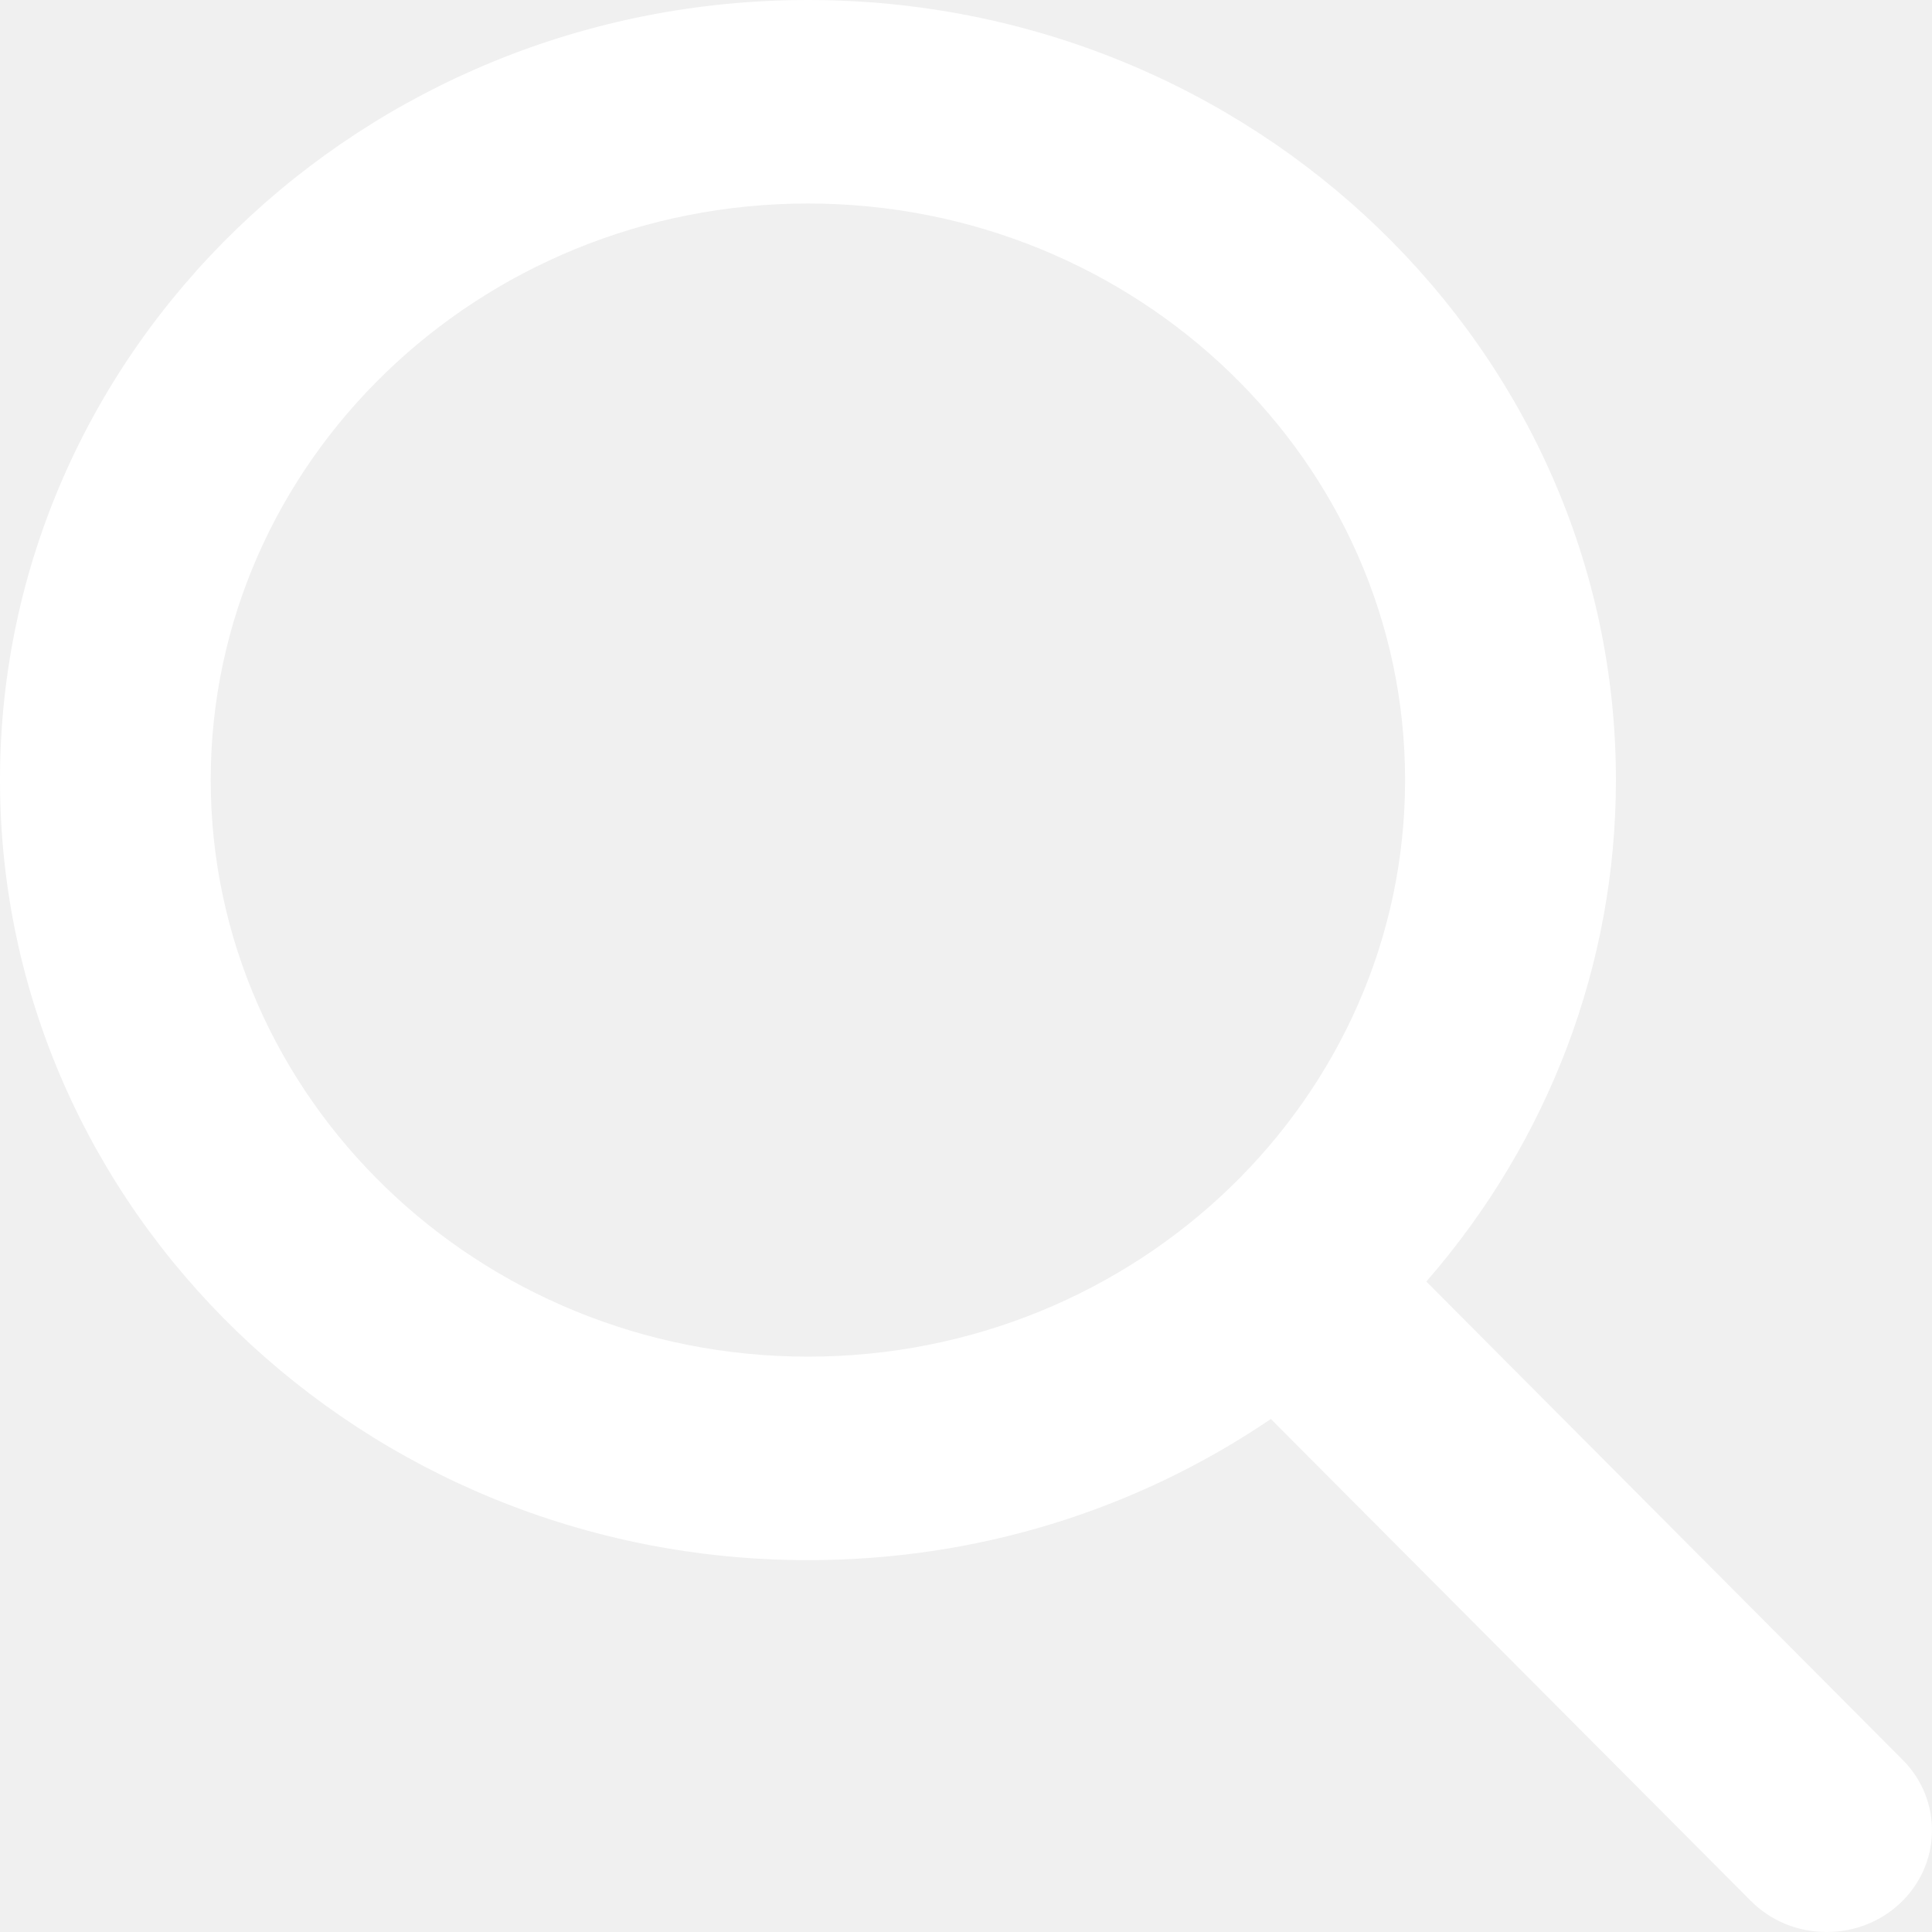
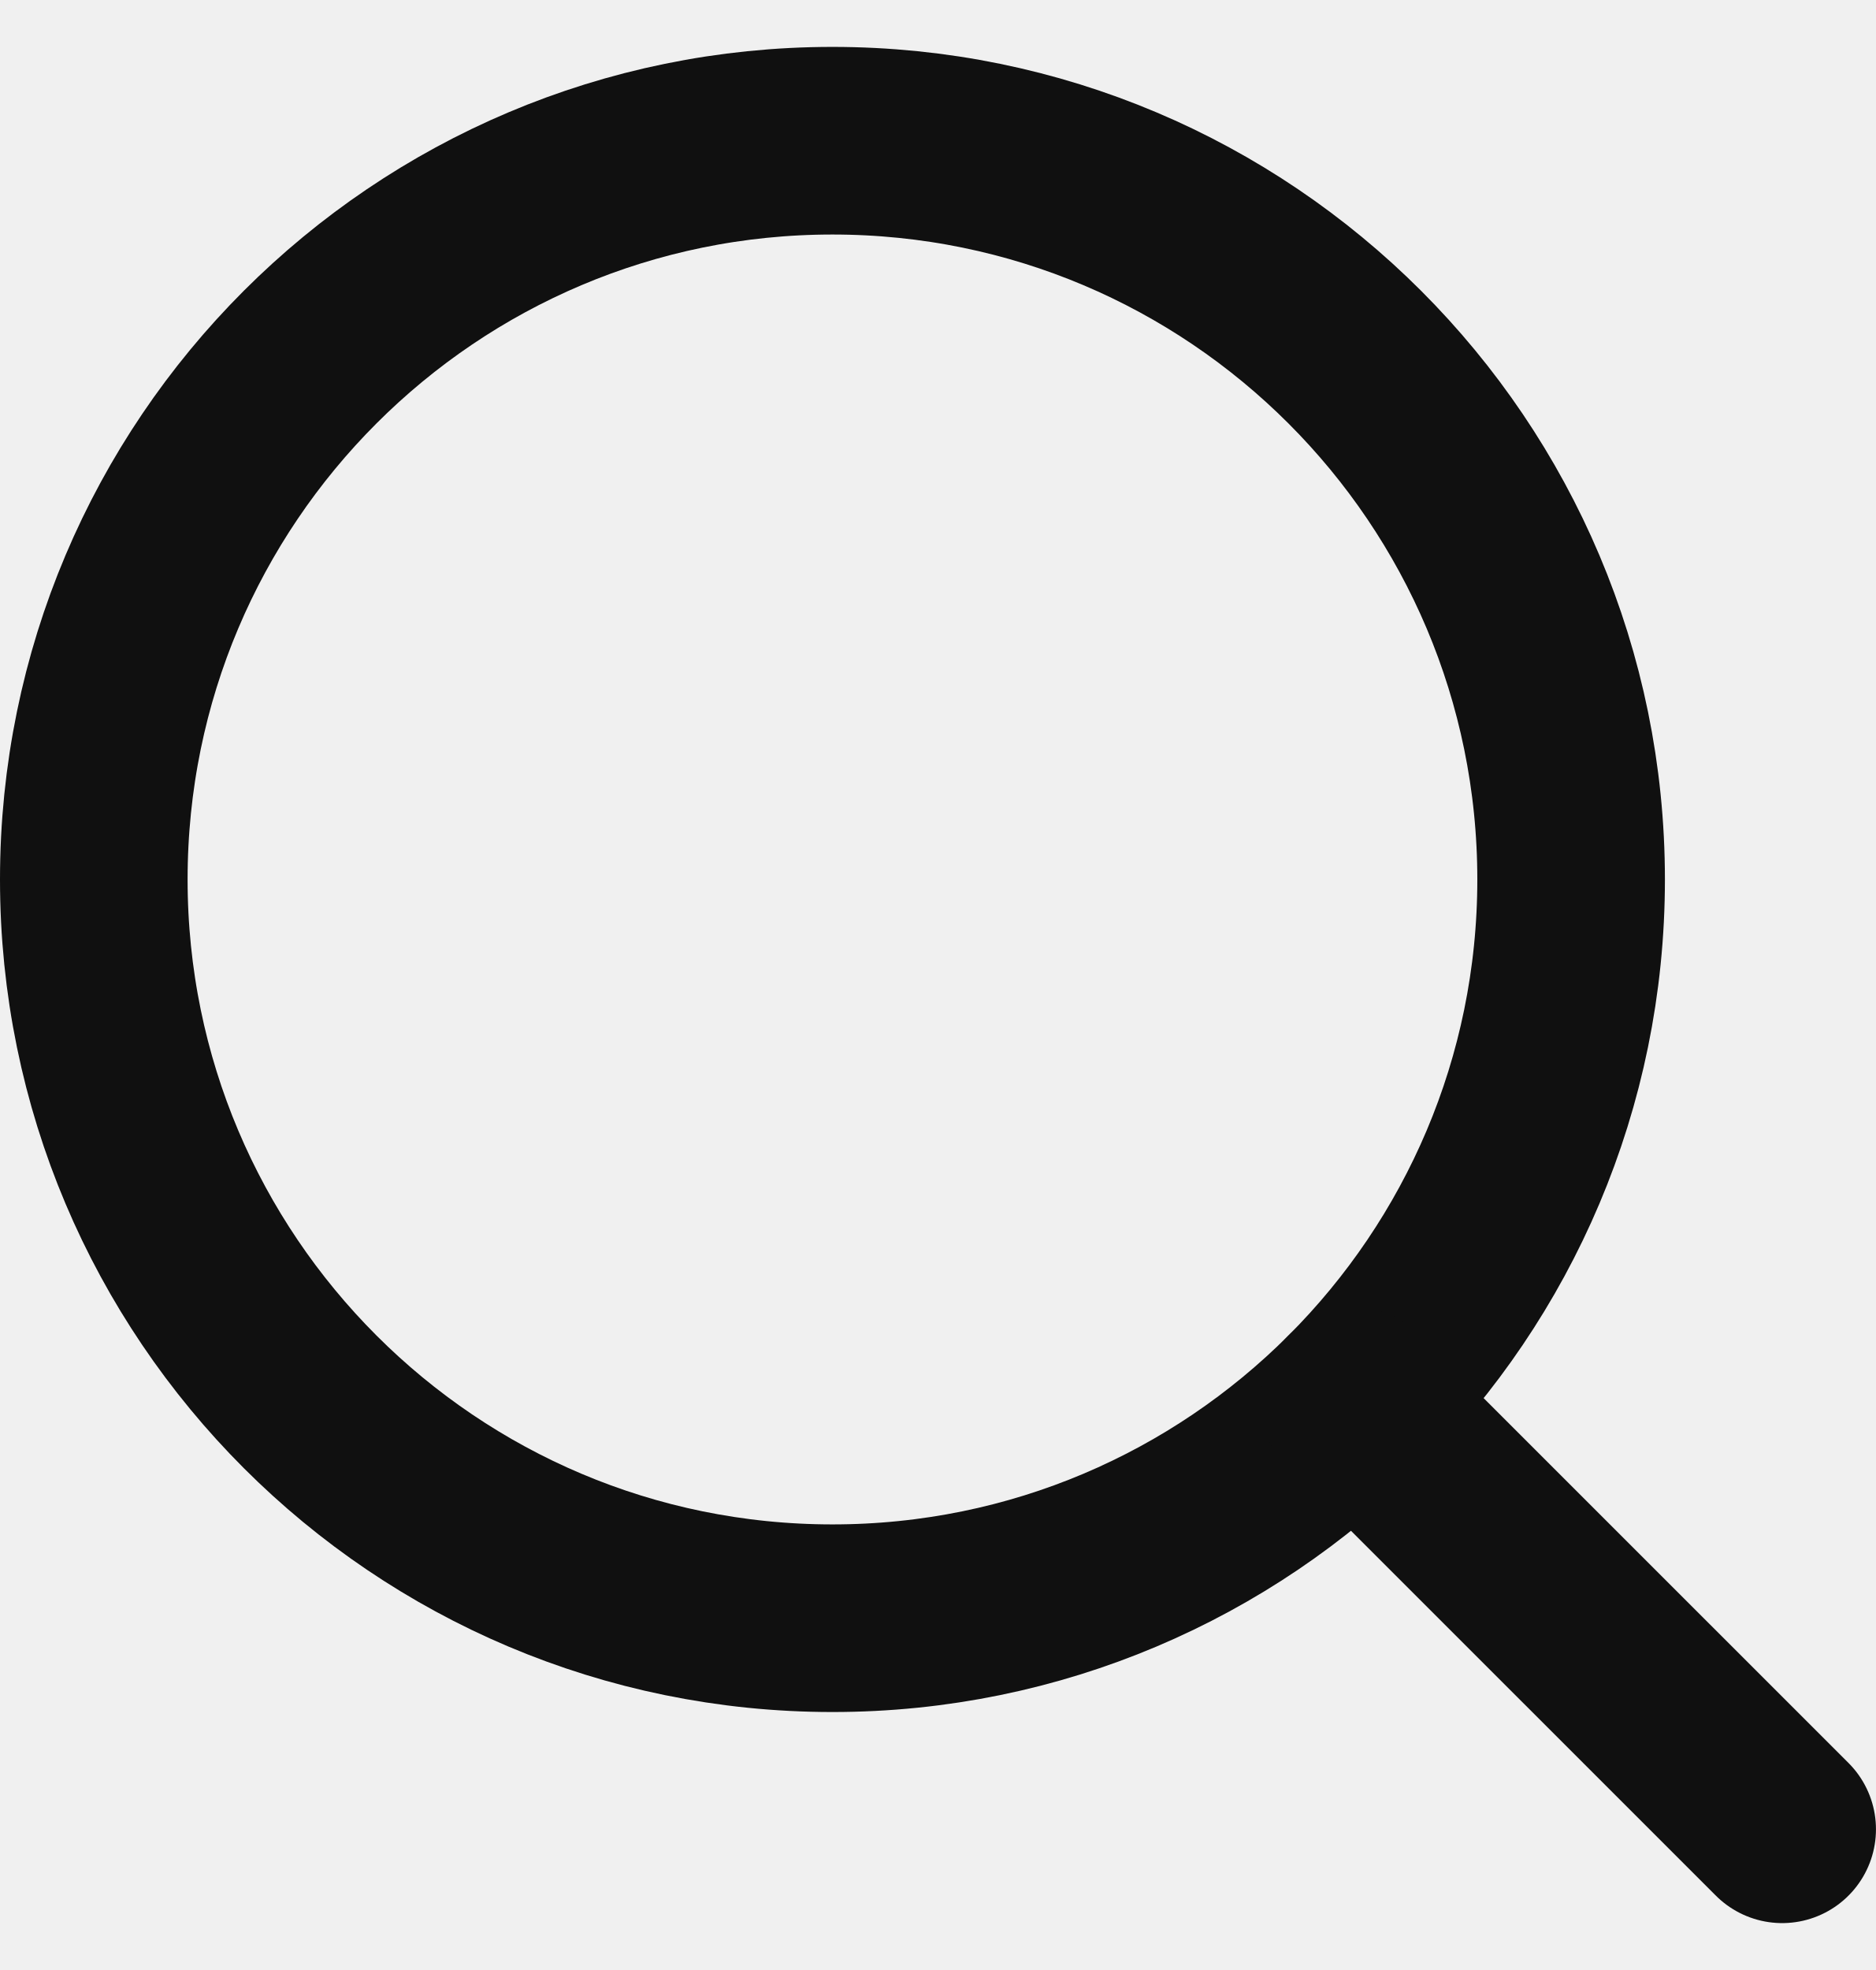
- <svg xmlns="http://www.w3.org/2000/svg" width="15" height="15" viewBox="0 0 15 15" fill="none">
-   <path d="M14.772 13.663L11.074 9.95C12.025 8.858 12.546 7.486 12.546 6.056C12.546 2.717 9.732 0 6.273 0C2.814 0 0 2.717 0 6.056C0 9.396 2.814 12.113 6.273 12.113C7.571 12.113 8.809 11.734 9.867 11.017L13.593 14.758C13.748 14.914 13.958 15 14.182 15C14.395 15 14.596 14.922 14.749 14.78C15.074 14.478 15.085 13.977 14.772 13.663ZM6.273 1.58C8.83 1.58 10.909 3.588 10.909 6.056C10.909 8.525 8.83 10.533 6.273 10.533C3.716 10.533 1.636 8.525 1.636 6.056C1.636 3.588 3.716 1.58 6.273 1.58Z" fill="white" />
+ <svg xmlns="http://www.w3.org/2000/svg" viewBox="0 0 20 21" fill="none">
+   <path d="M8.875 17.25C13.224 17.25 16.75 13.724 16.75 9.375C16.75 5.026 13.224 1.5 8.875 1.5C4.526 1.5 1 5.026 1 9.375C1 13.724 4.526 17.25 8.875 17.25Z" stroke="#101010" stroke-width="2" stroke-linecap="round" stroke-linejoin="round" />
+   <path d="M14.443 14.944L19 19.5" stroke="#101010" stroke-width="2" stroke-linecap="round" stroke-linejoin="round" />
</svg>
